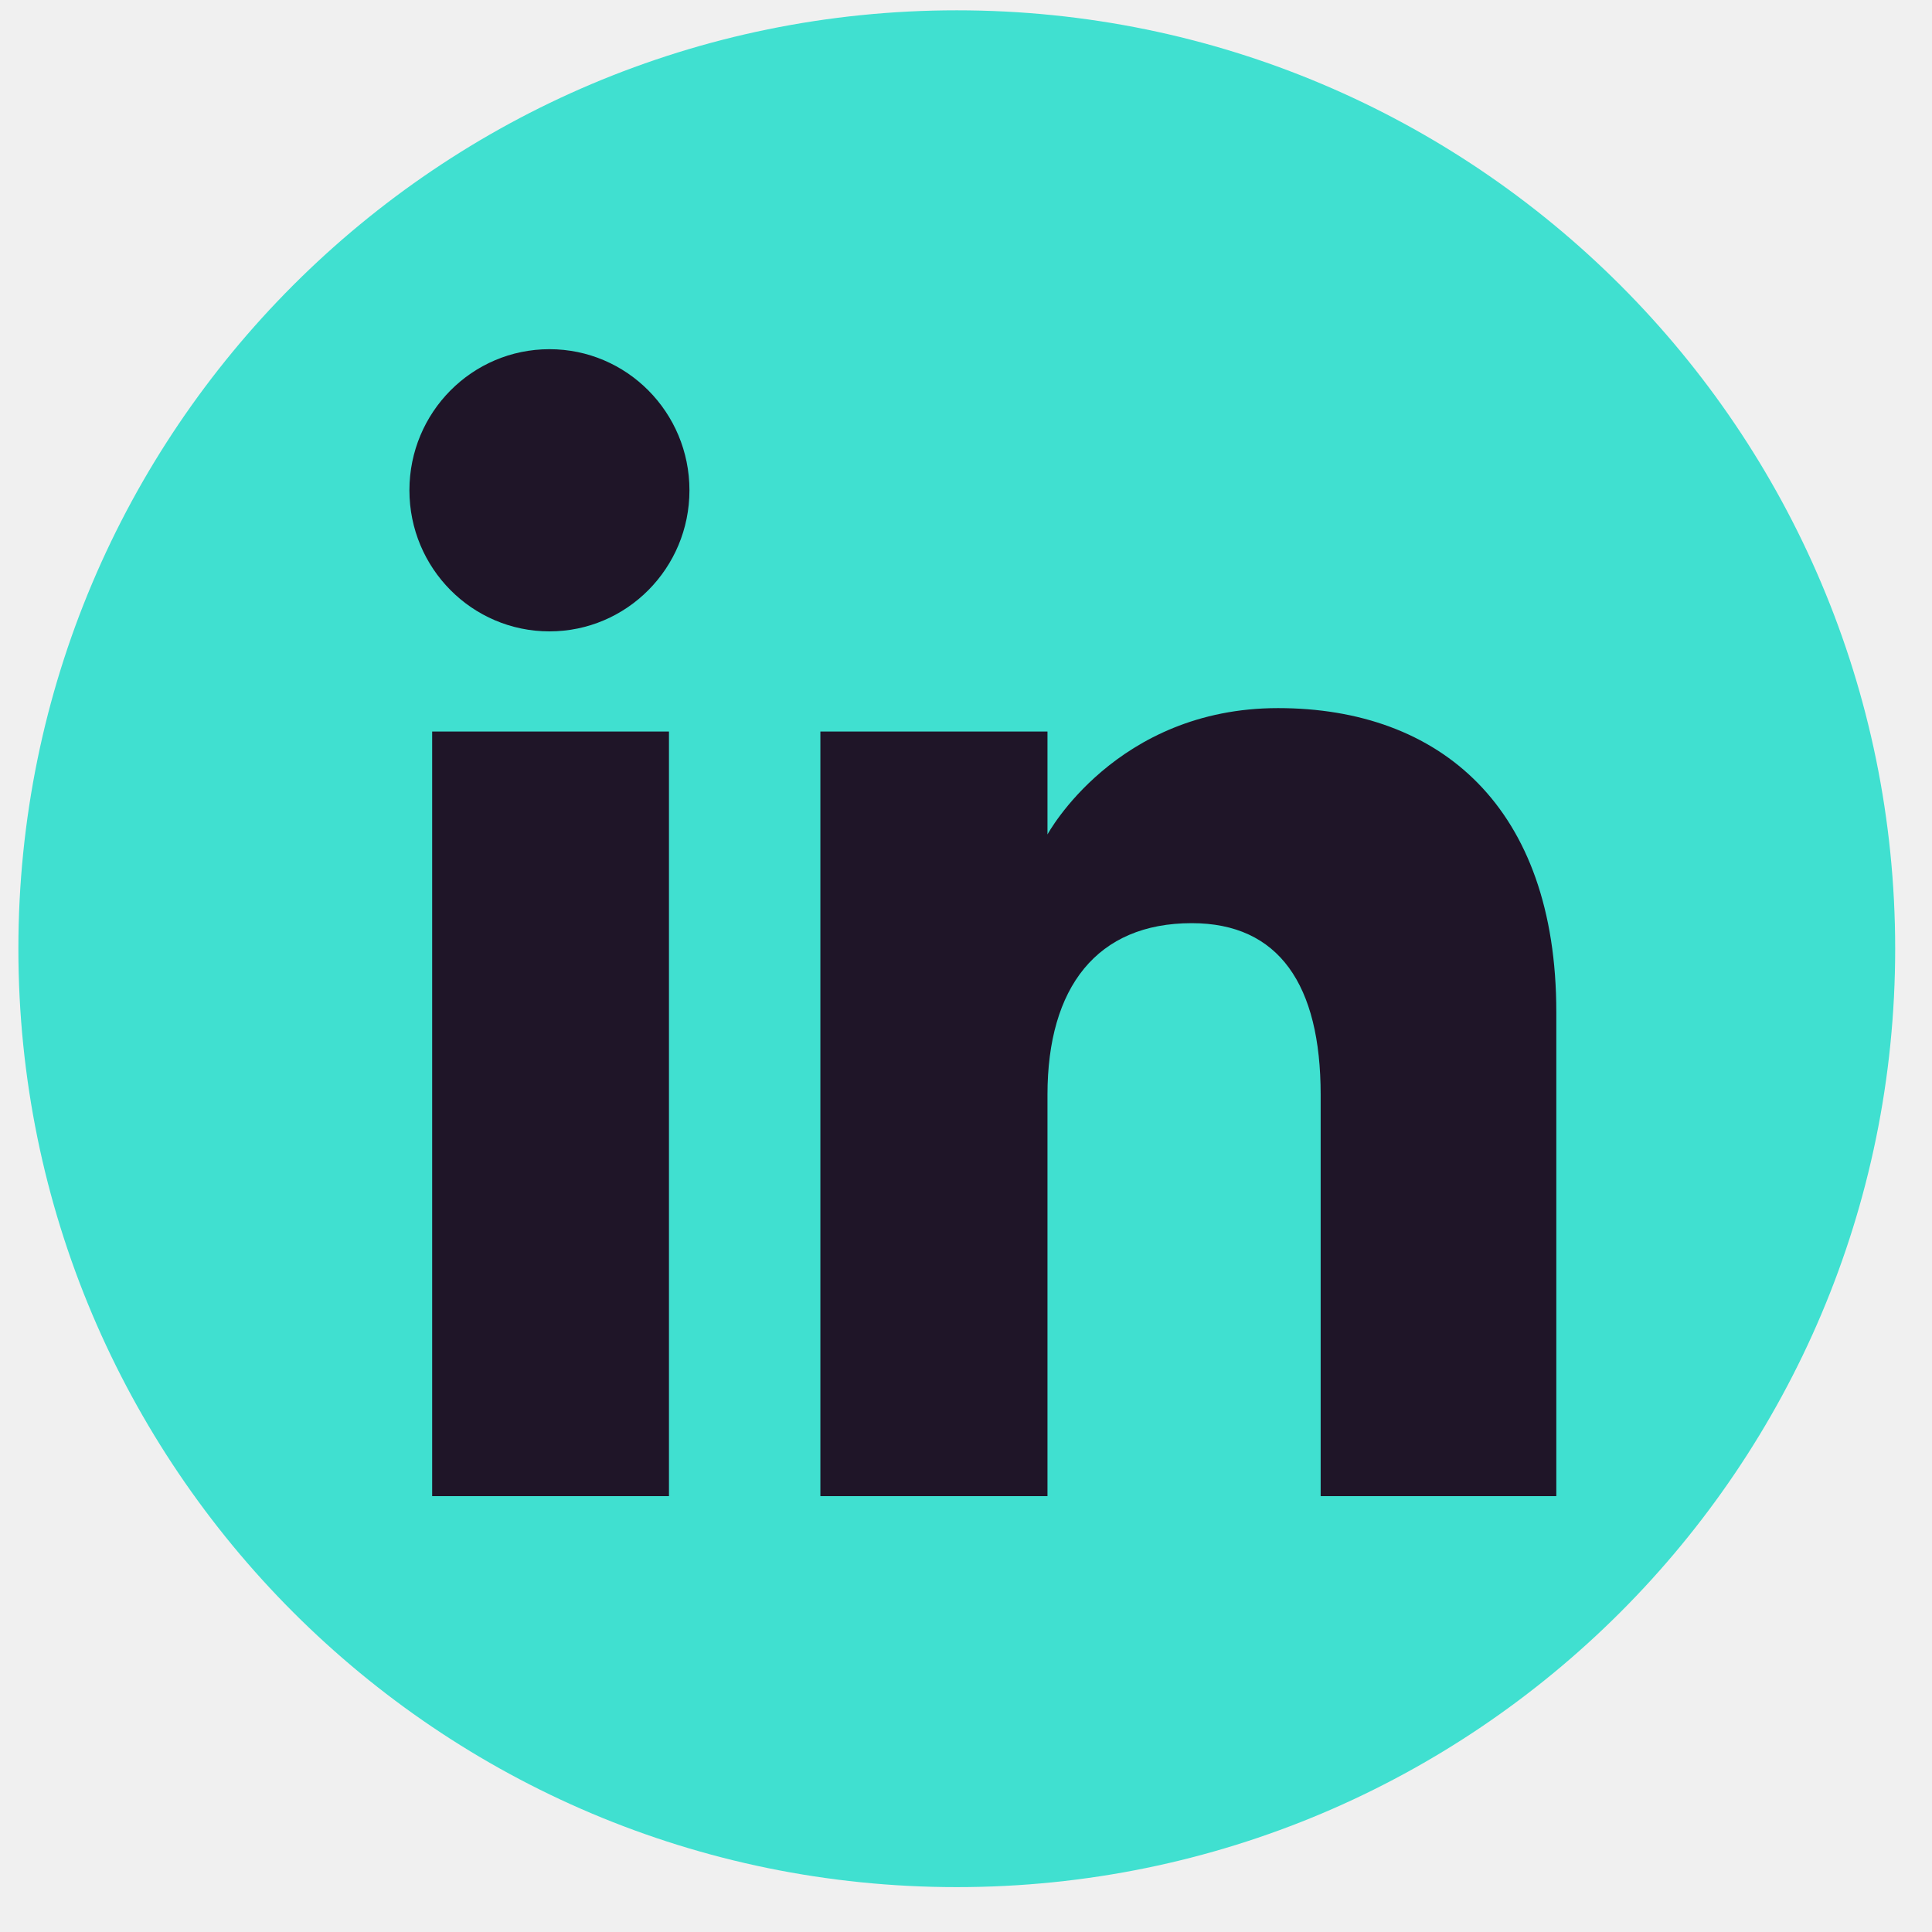
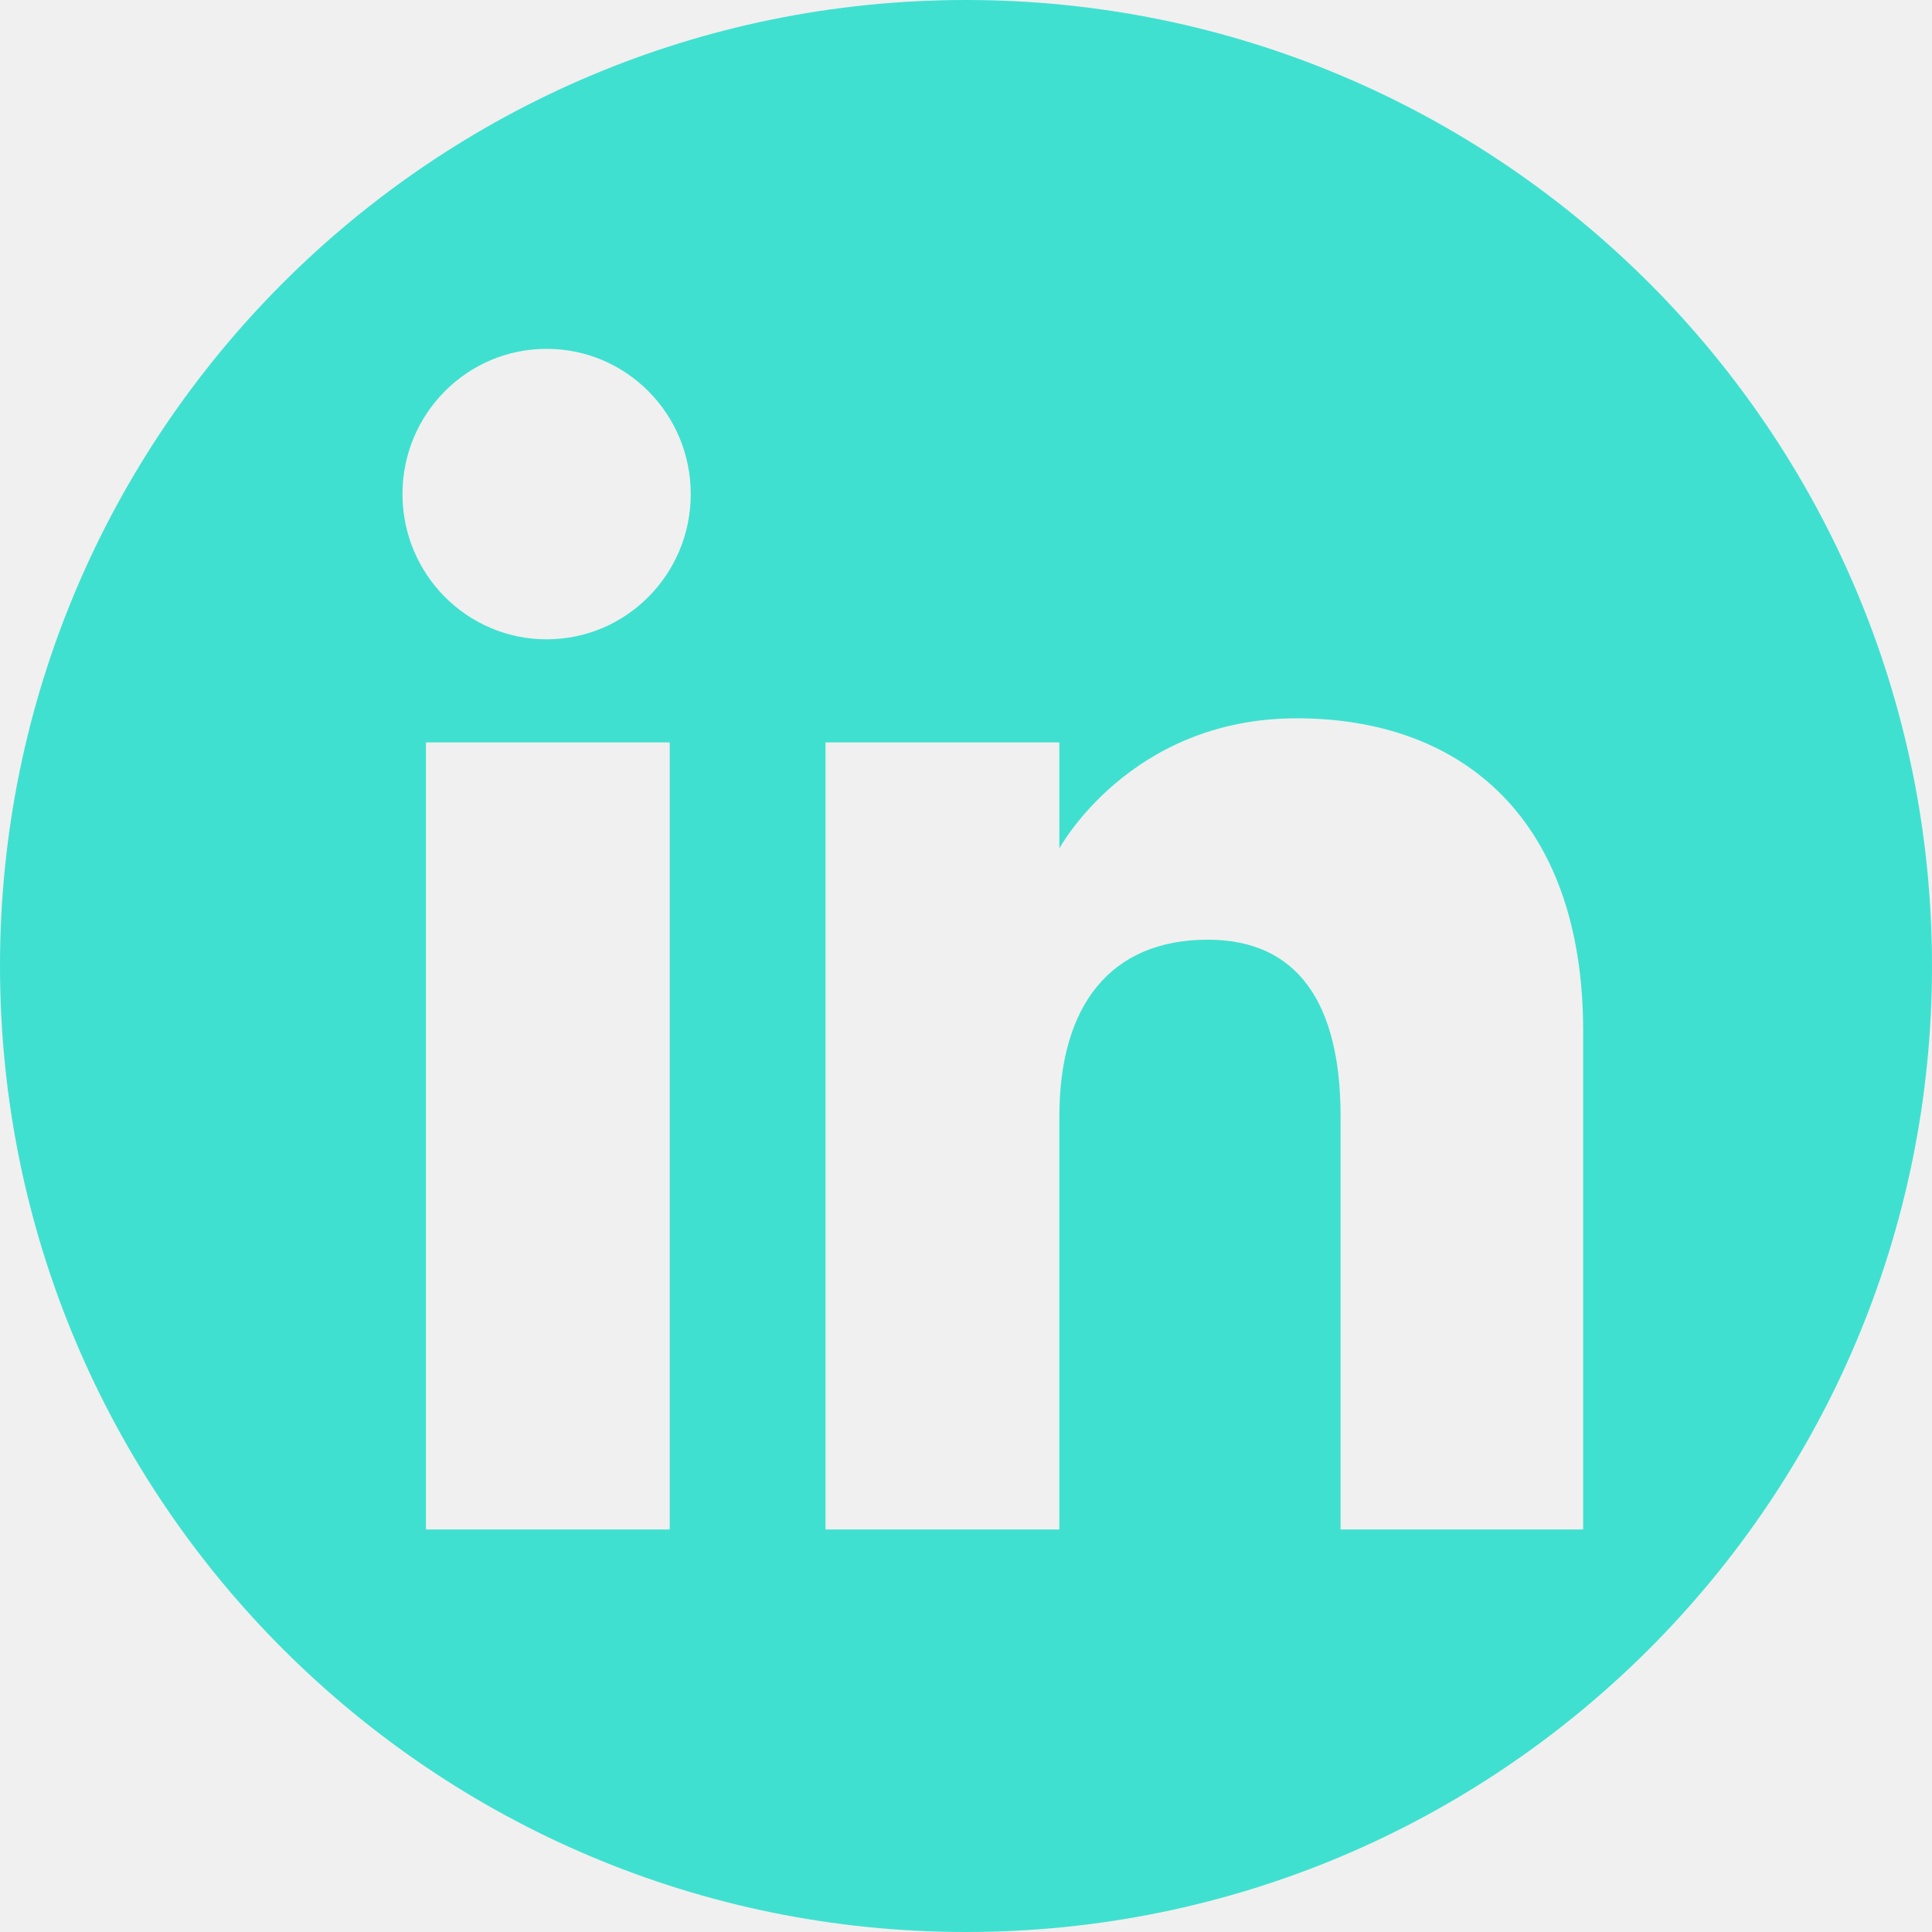
- <svg xmlns="http://www.w3.org/2000/svg" width="35" height="35" viewBox="0 0 35 35" fill="none">
-   <g clip-path="url(#clip0_471_2573)">
-     <path fill-rule="evenodd" clip-rule="evenodd" d="M17.333 34.187C26.722 34.187 34.333 26.576 34.333 17.187C34.333 7.798 26.722 0.187 17.333 0.187C7.944 0.187 0.333 7.798 0.333 17.187C0.333 26.576 7.944 34.187 17.333 34.187Z" fill="#40E0D0" />
-     <path fill-rule="evenodd" clip-rule="evenodd" d="M28.194 27.104H23.925V19.832C23.925 17.838 23.168 16.724 21.59 16.724C19.873 16.724 18.976 17.884 18.976 19.832V27.104H14.862V13.252H18.976V15.117C18.976 15.117 20.213 12.828 23.153 12.828C26.091 12.828 28.194 14.623 28.194 18.333V27.104ZM9.954 11.438C8.552 11.438 7.417 10.293 7.417 8.882C7.417 7.47 8.552 6.326 9.954 6.326C11.355 6.326 12.49 7.47 12.49 8.882C12.49 10.293 11.355 11.438 9.954 11.438ZM7.829 27.104H12.119V13.252H7.829V27.104Z" fill="#1F1528" />
+ <svg xmlns="http://www.w3.org/2000/svg" width="34" height="34" viewBox="0 0 34 34" fill="none">
+   <mask id="mask0_555_4204" style="mask-type:luminance" maskUnits="userSpaceOnUse" x="0" y="0" width="34" height="34">
+     <path d="M34 0H0V34H34V0Z" fill="white" />
+   </mask>
+   <g mask="url(#mask0_555_4204)">
+     <path fill-rule="evenodd" clip-rule="evenodd" d="M34 17C34 26.389 26.389 34 17 34C7.611 34 0 26.389 0 17C0 7.611 7.611 0 17 0C26.389 0 34 7.611 34 17ZM23.592 26.916H27.861V18.146C27.861 14.436 25.757 12.641 22.819 12.641C19.88 12.641 18.643 14.931 18.643 14.931V13.065H14.528V26.916H18.643V19.645C18.643 17.697 19.54 16.537 21.256 16.537C22.834 16.537 23.592 17.651 23.592 19.645V26.916ZM7.083 8.695C7.083 10.106 8.219 11.251 9.62 11.251C11.021 11.251 12.156 10.106 12.156 8.695C12.156 7.283 11.021 6.139 9.62 6.139C8.219 6.139 7.083 7.283 7.083 8.695ZM11.786 26.916H7.496V13.065H11.786V26.916Z" fill="#40E0D0" />
  </g>
-   <defs>
-     <clipPath id="clip0_471_2573">
-       <rect width="34" height="34" fill="white" transform="translate(0.333252 0.186768)" />
-     </clipPath>
-   </defs>
</svg>
